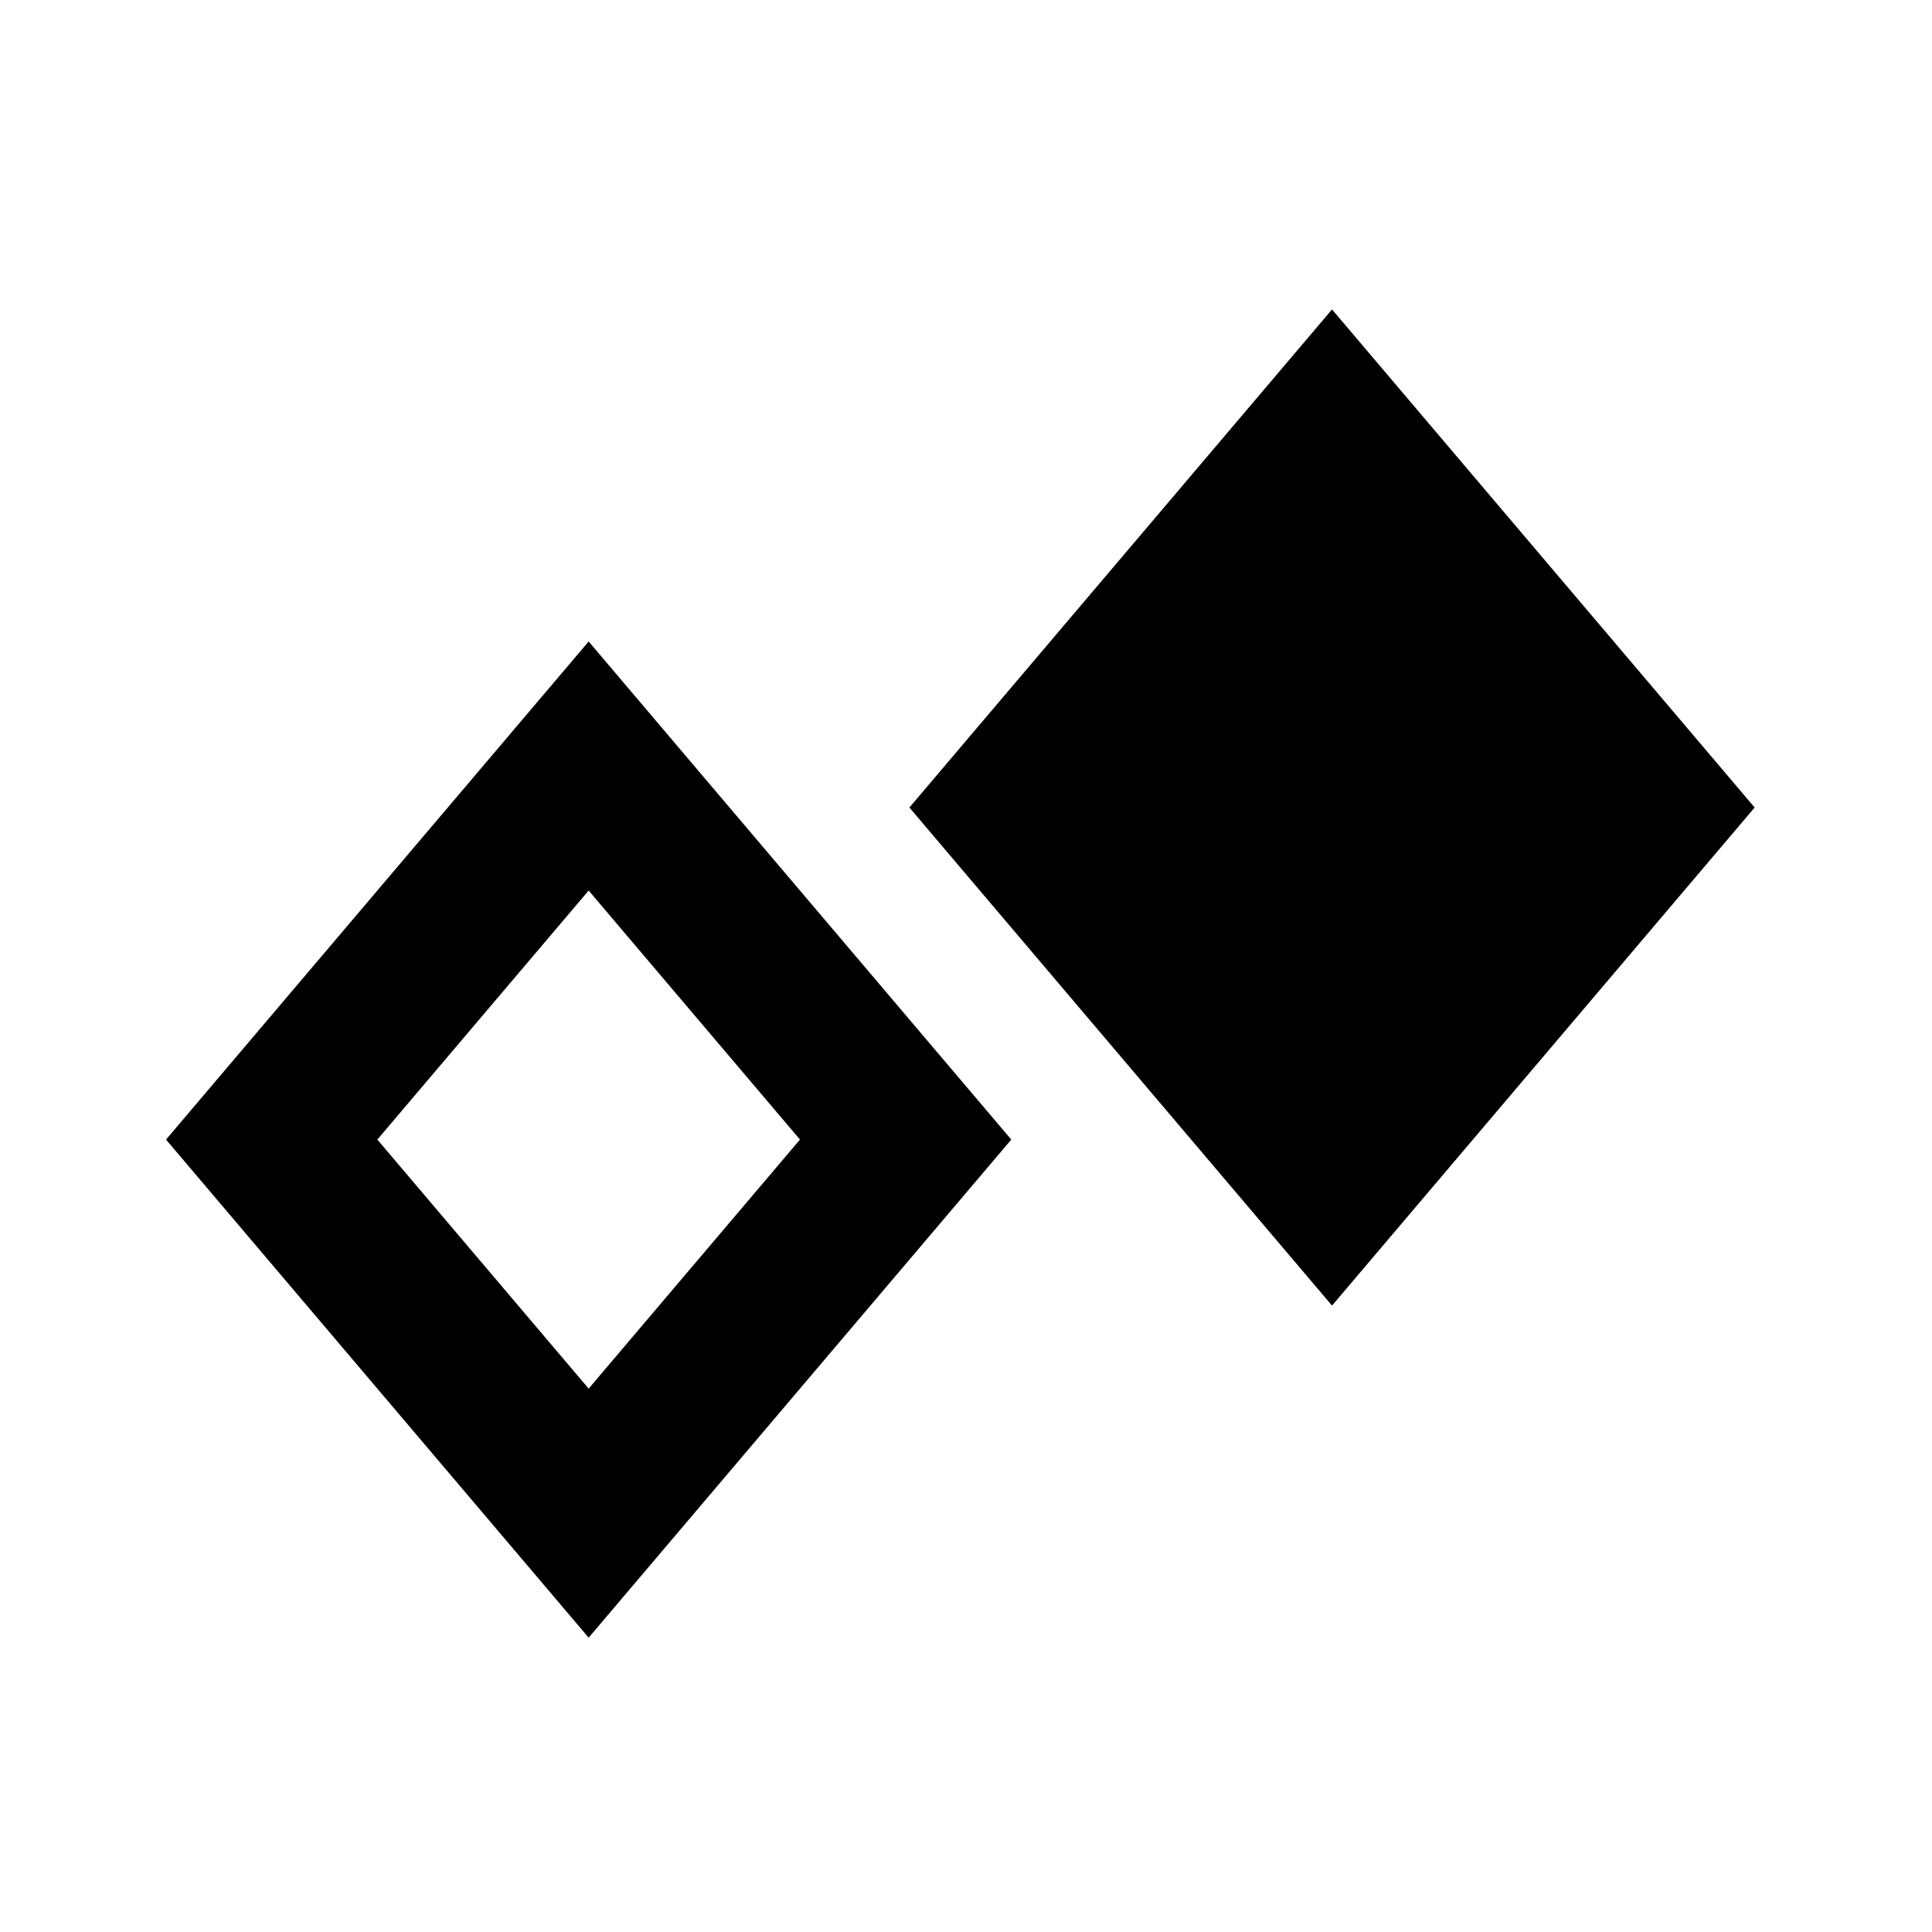
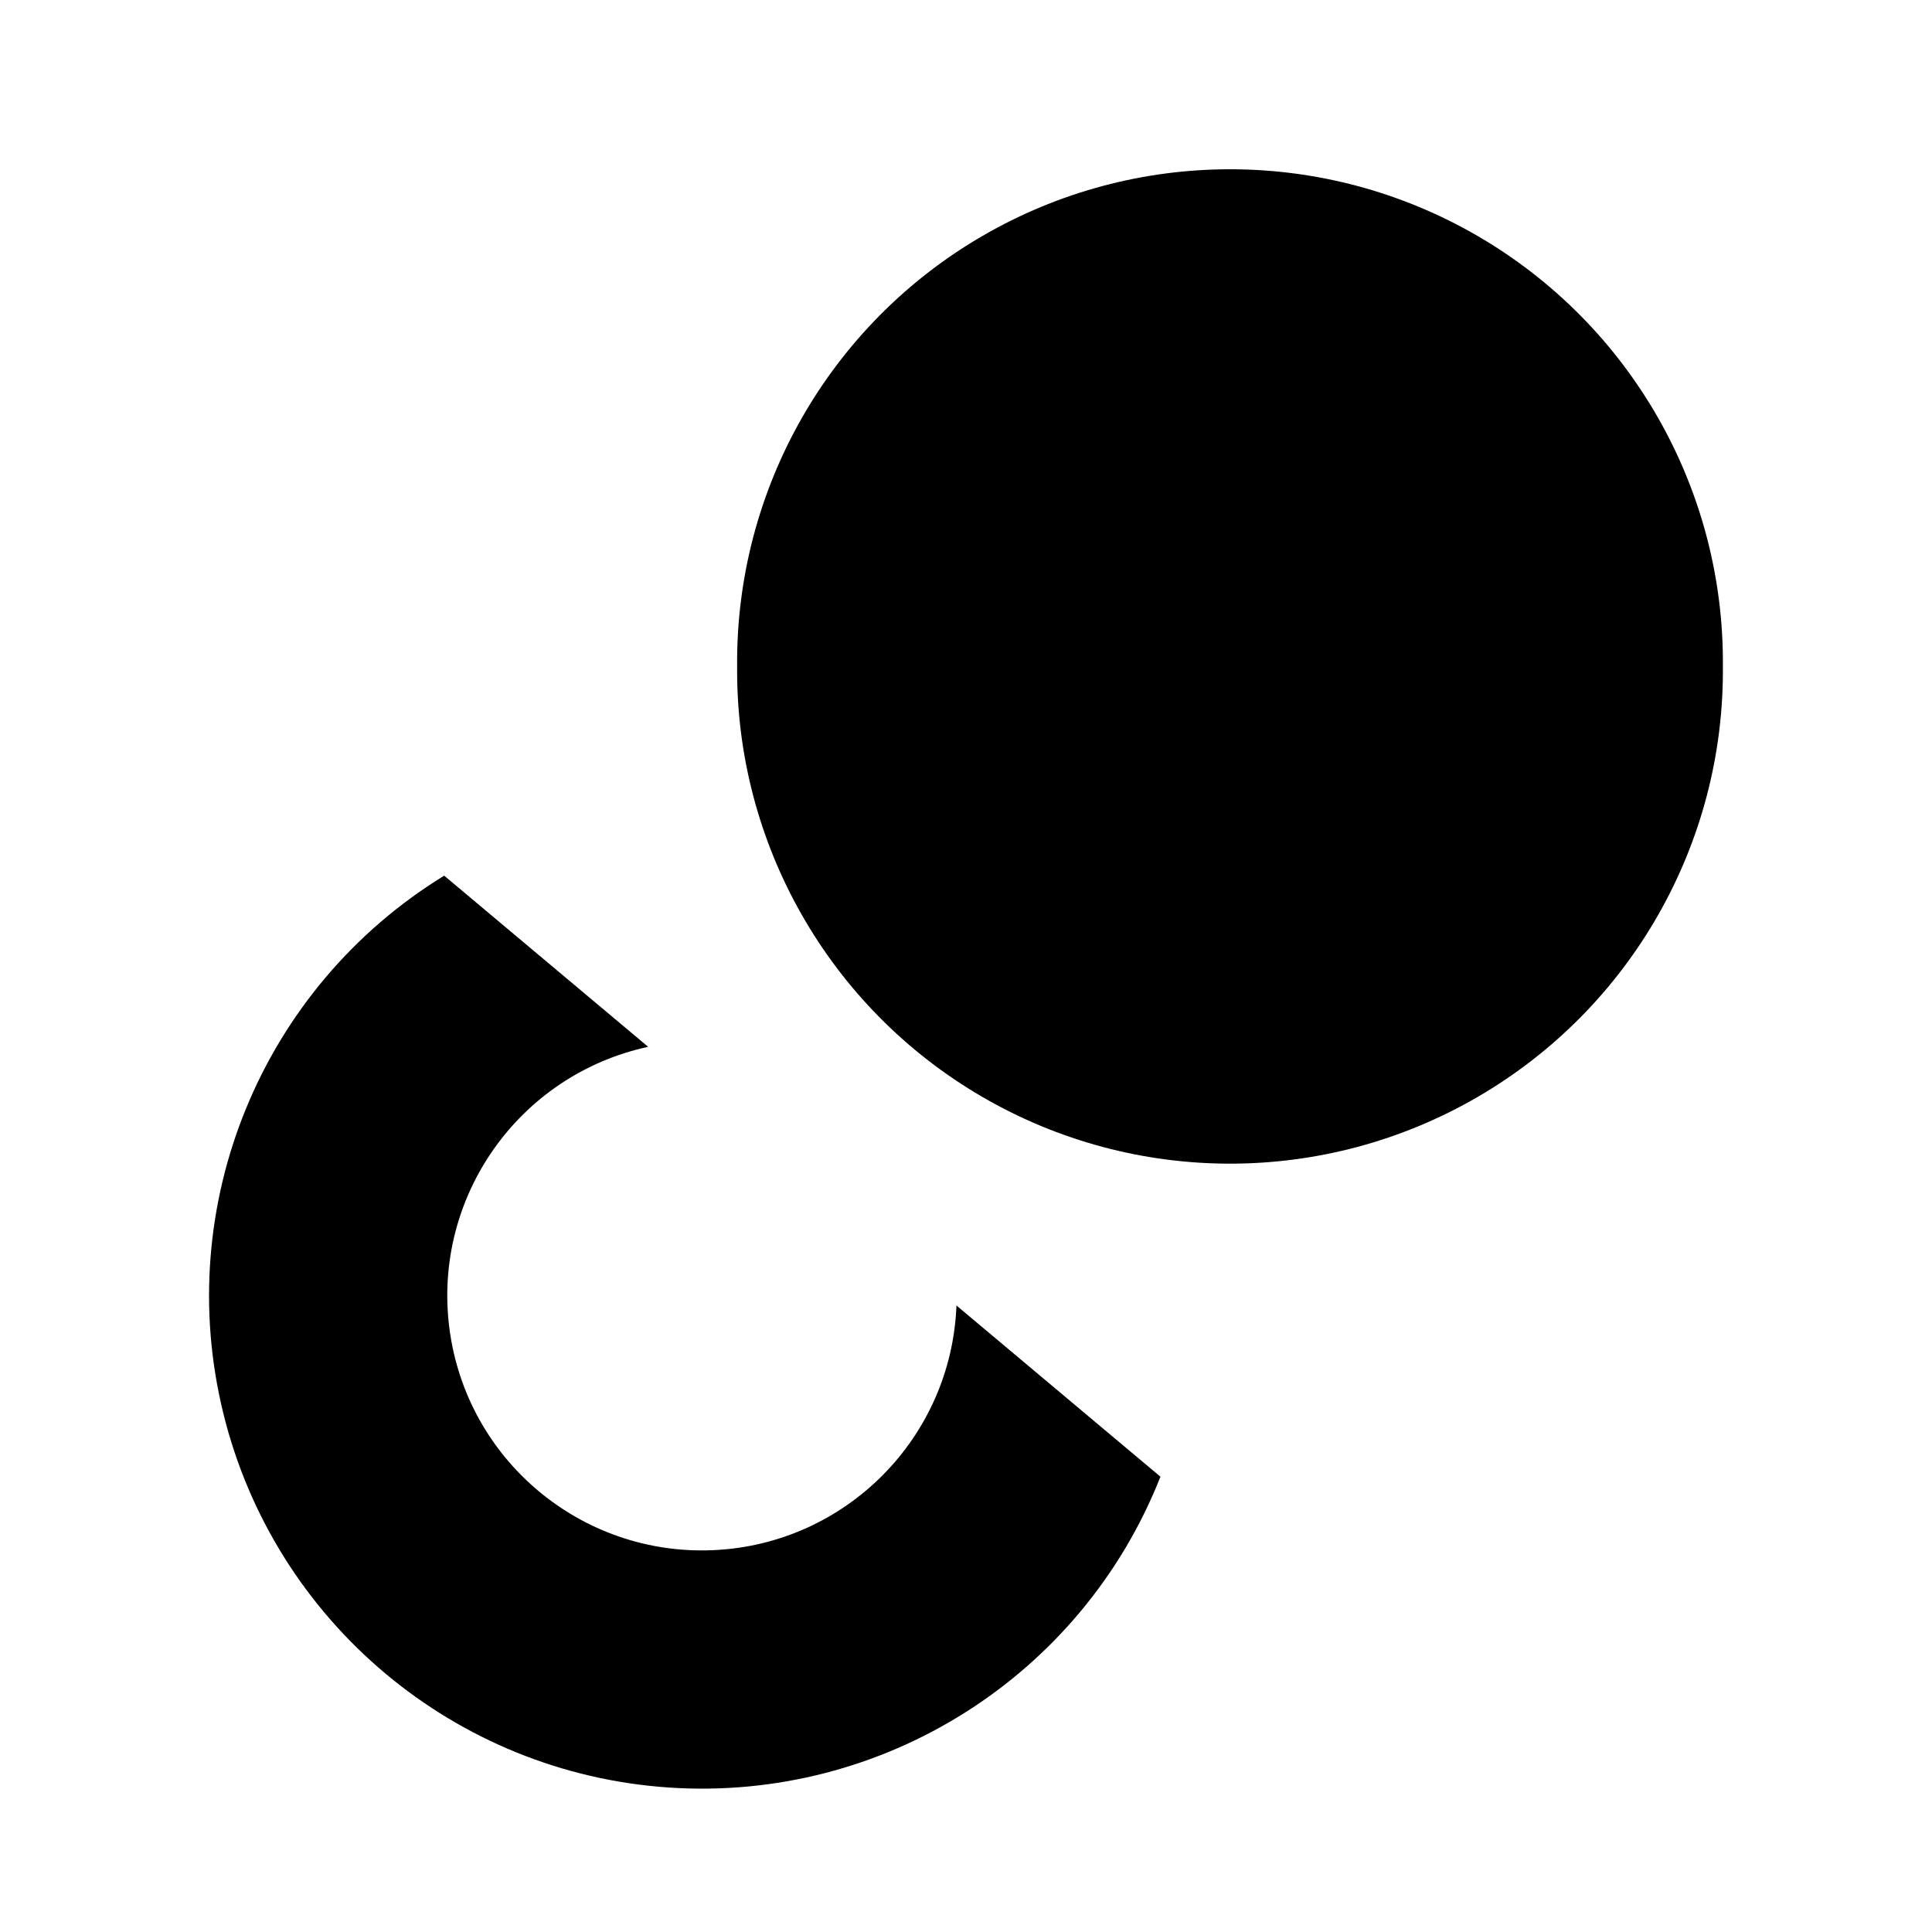
<svg xmlns="http://www.w3.org/2000/svg" viewBox="0 0 512 512" width="512" height="512" role="img" aria-labelledby="t">
-   <path fill="#000000" d="M 156 170 L 268 302 L 156 434 L 44 302 Z M 156 236 L 100 302 L 156 368 L 212 302 Z" />
-   <path fill="#000000" d="M 353 82 L 465 214 L 353 346 L 241 214 Z" />
+   <path fill="#000000" d="M 307.53 391.34 A 130.62 130.62 0 1 1 117.71 232.06 L 171.77 277.42 A 67.49 67.49 0 1 0 253.47 345.97 Z" />
+   <path fill="#000000" d="M 195.35 176.62 A 130.62 130.62 0 1 0 456.58 176.62 A 130.62 130.62 0 1 0 195.35 176.62 Z" />
</svg>
